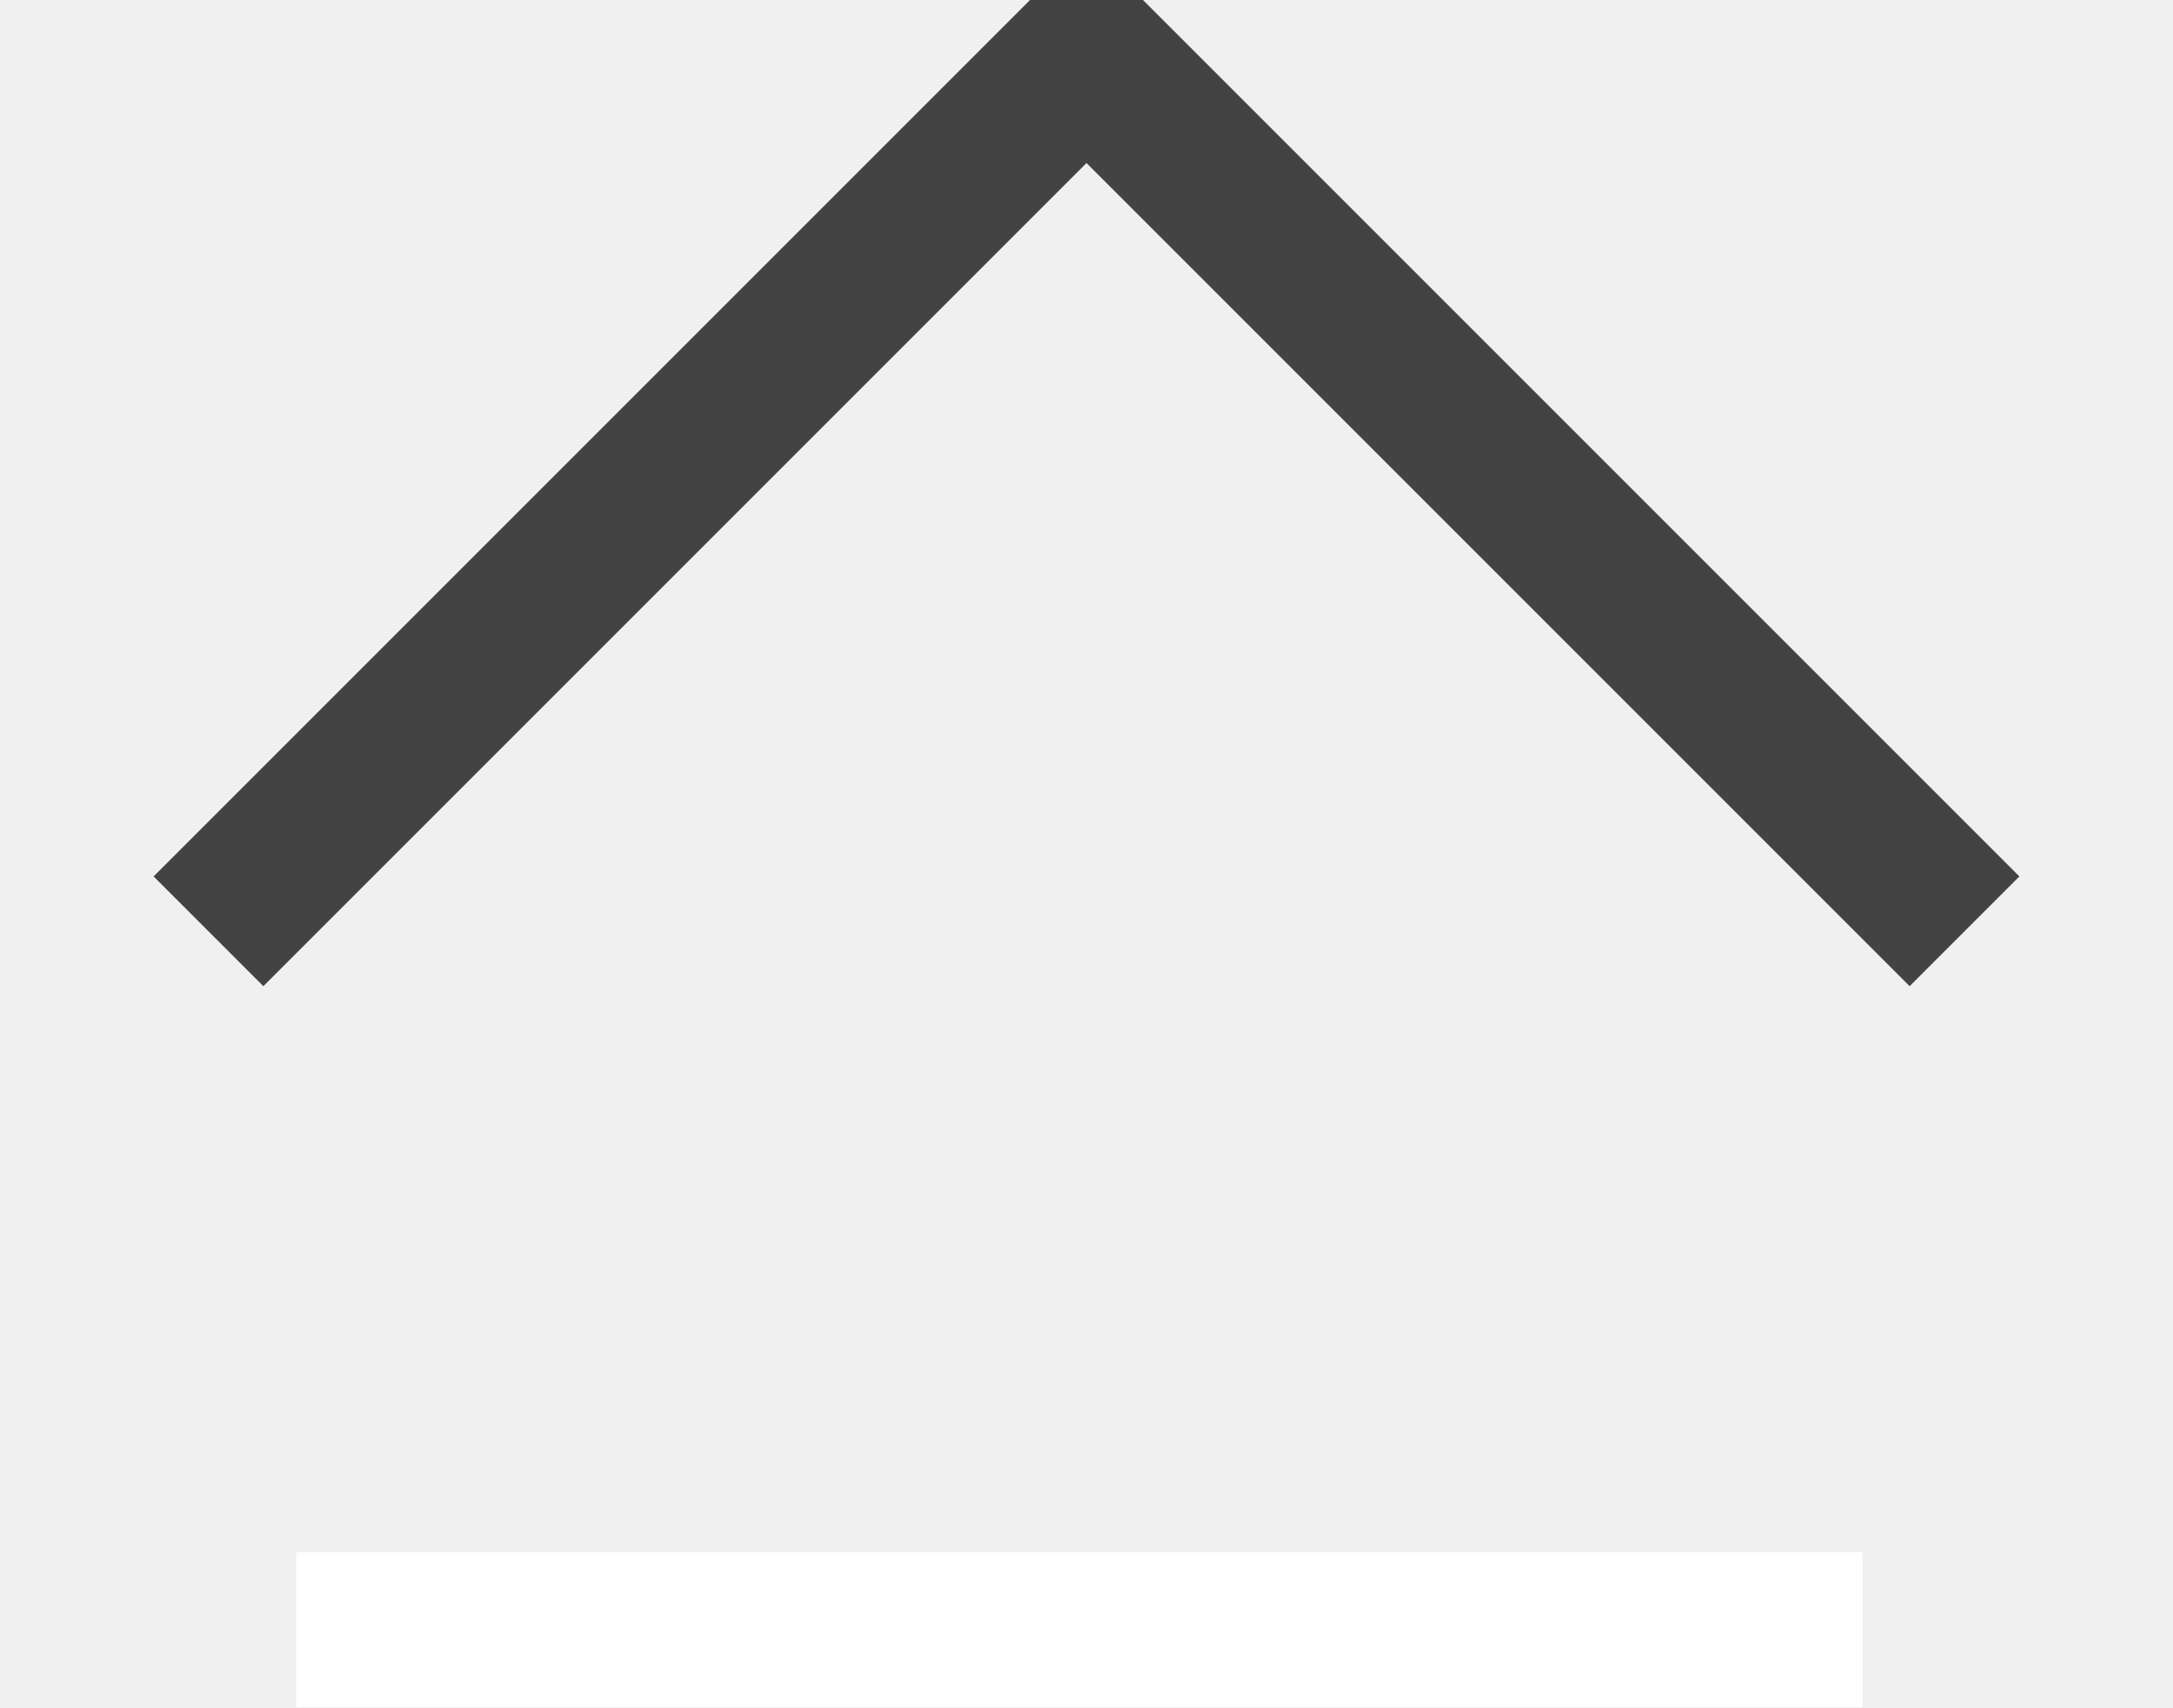
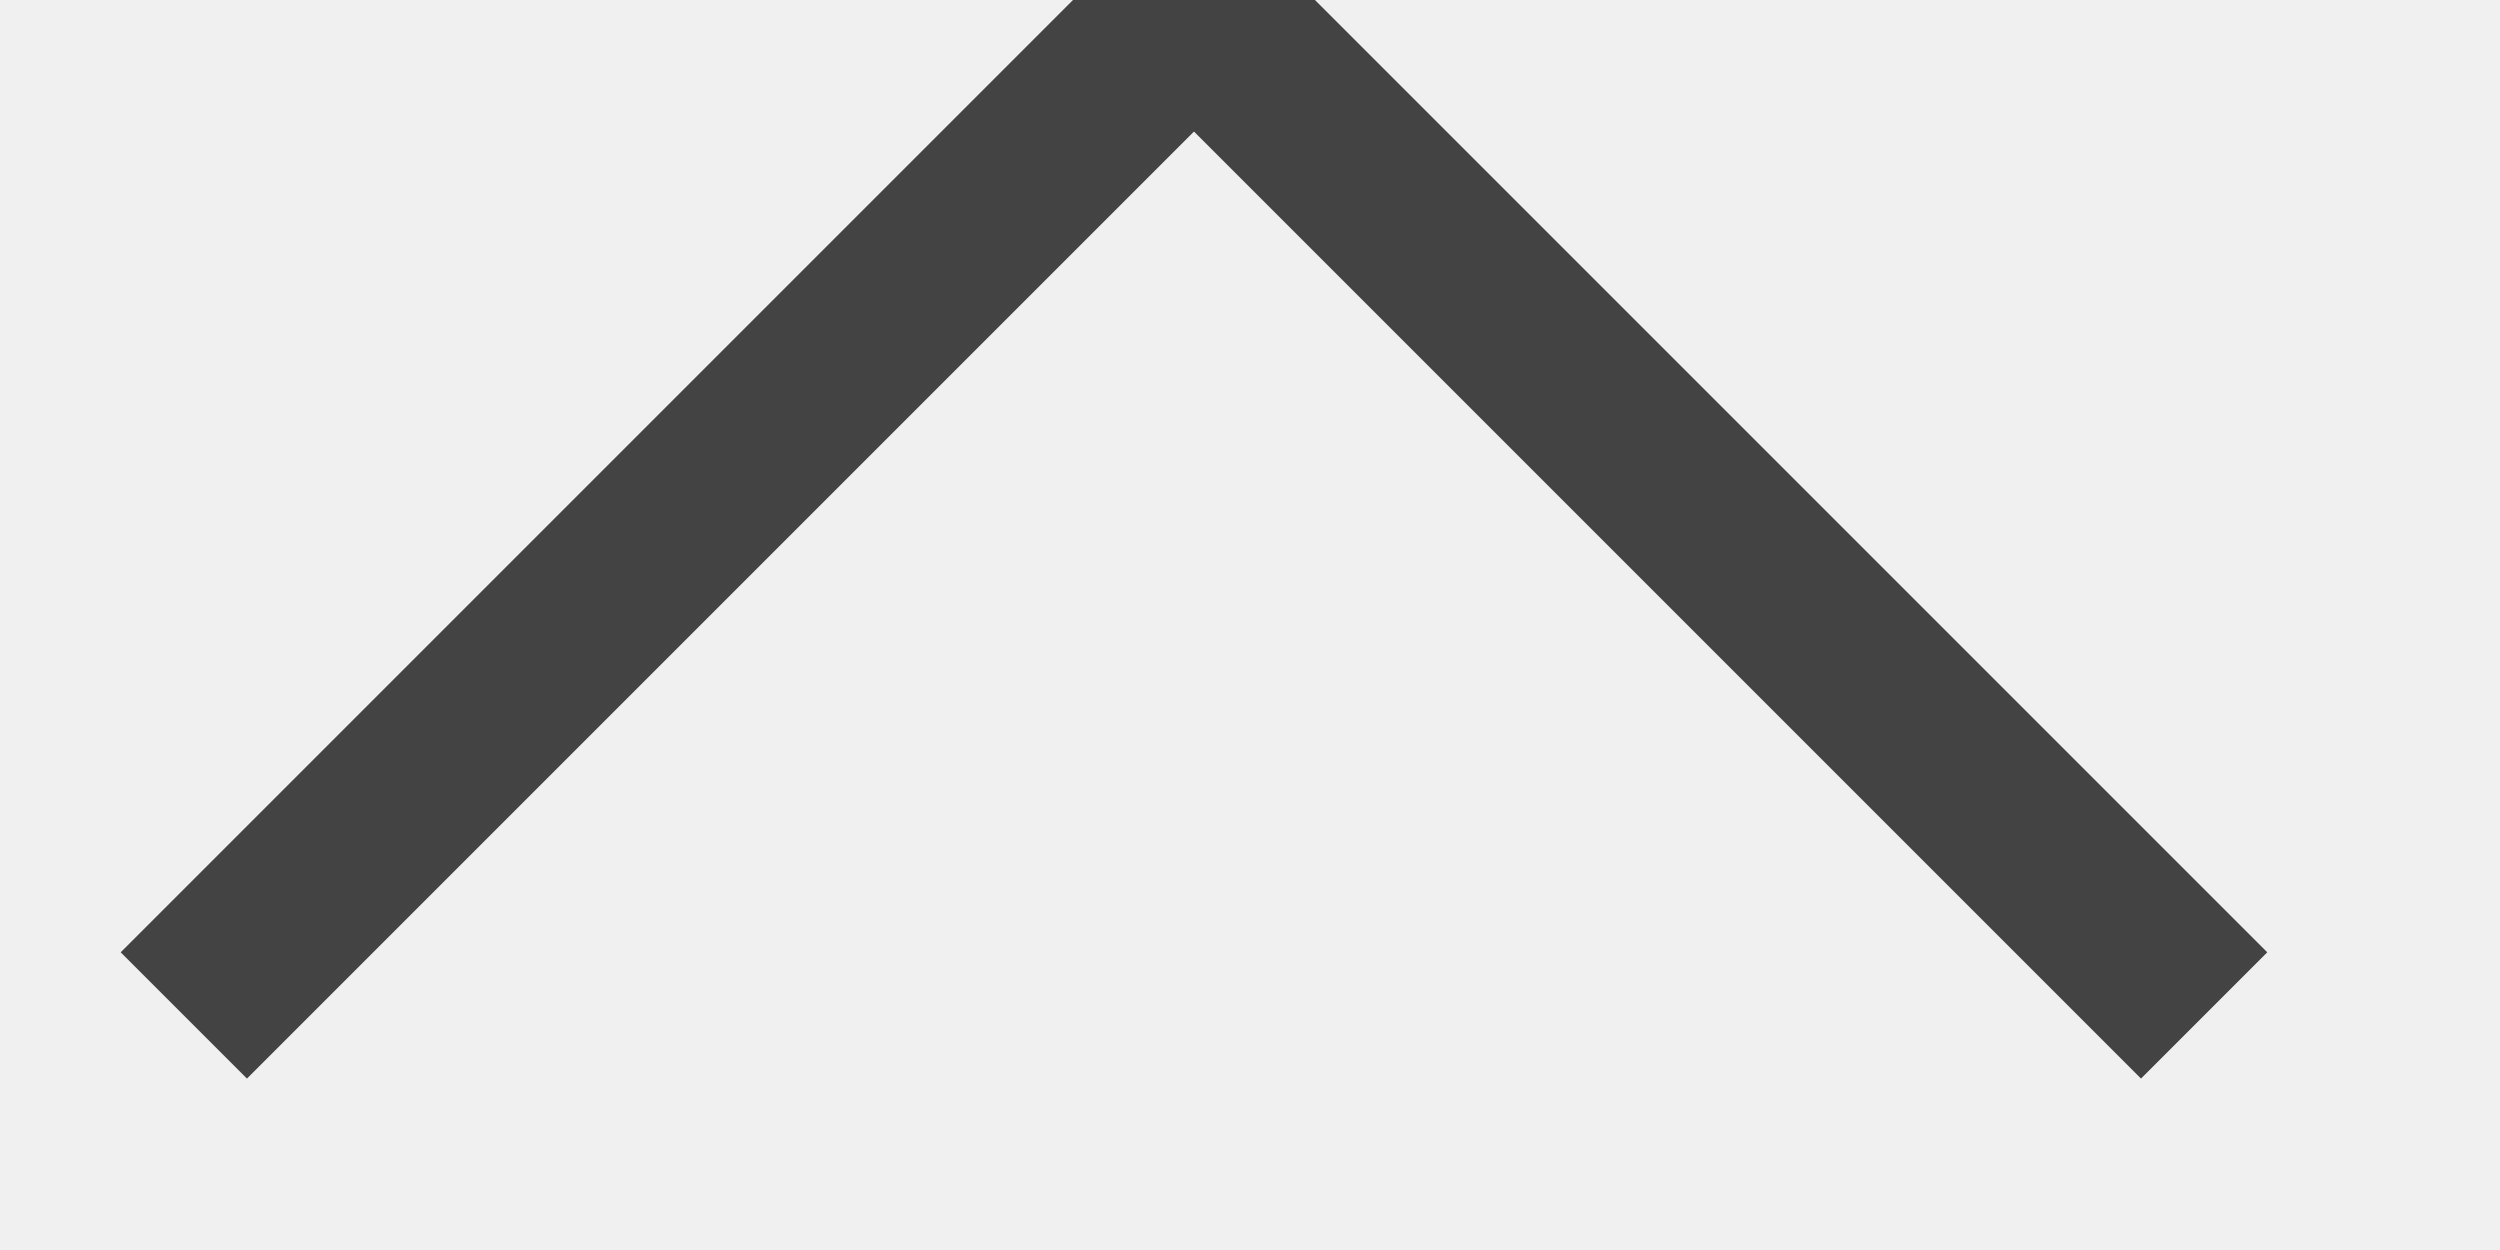
- <svg xmlns="http://www.w3.org/2000/svg" width="14px" height="11px" viewBox="0 0 14 11" version="1.1">
+ <svg xmlns="http://www.w3.org/2000/svg" width="14px" height="7px" viewBox="0 0 14 7" version="1.1">
  <description>Created with Sketch.</description>
  <defs />
  <g id="Page-1" stroke="none" stroke-width="1" fill="none" fill-rule="evenodd">
-     <g id="Menu-+-Bookings-Bar-2" transform="translate(-1158, -872)">
-       <g id="up" transform="translate(1165, 878) rotate(-180) translate(-1165, -878) translate(1159, 872)">
-         <path d="M1.5,1.5 L10.591,1.5" id="Line" stroke="#FFFFFF" stroke-linecap="square" />
-         <path d="M2,2 L2,10 L10,10" id="Path-288" stroke="#434343" transform="translate(6, 6) rotate(-45) translate(-6, -6) " />
-       </g>
+     <g id="Artboard-15" transform="translate(-1051, -193)" stroke="#434343">
+       <path d="M1053.686,194.686 L1053.686,202.686 L1061.686,202.686" id="up" transform="translate(1057.686, 198.6863) rotate(-225) translate(-1057.686, -198.6863) " />
    </g>
  </g>
</svg>
